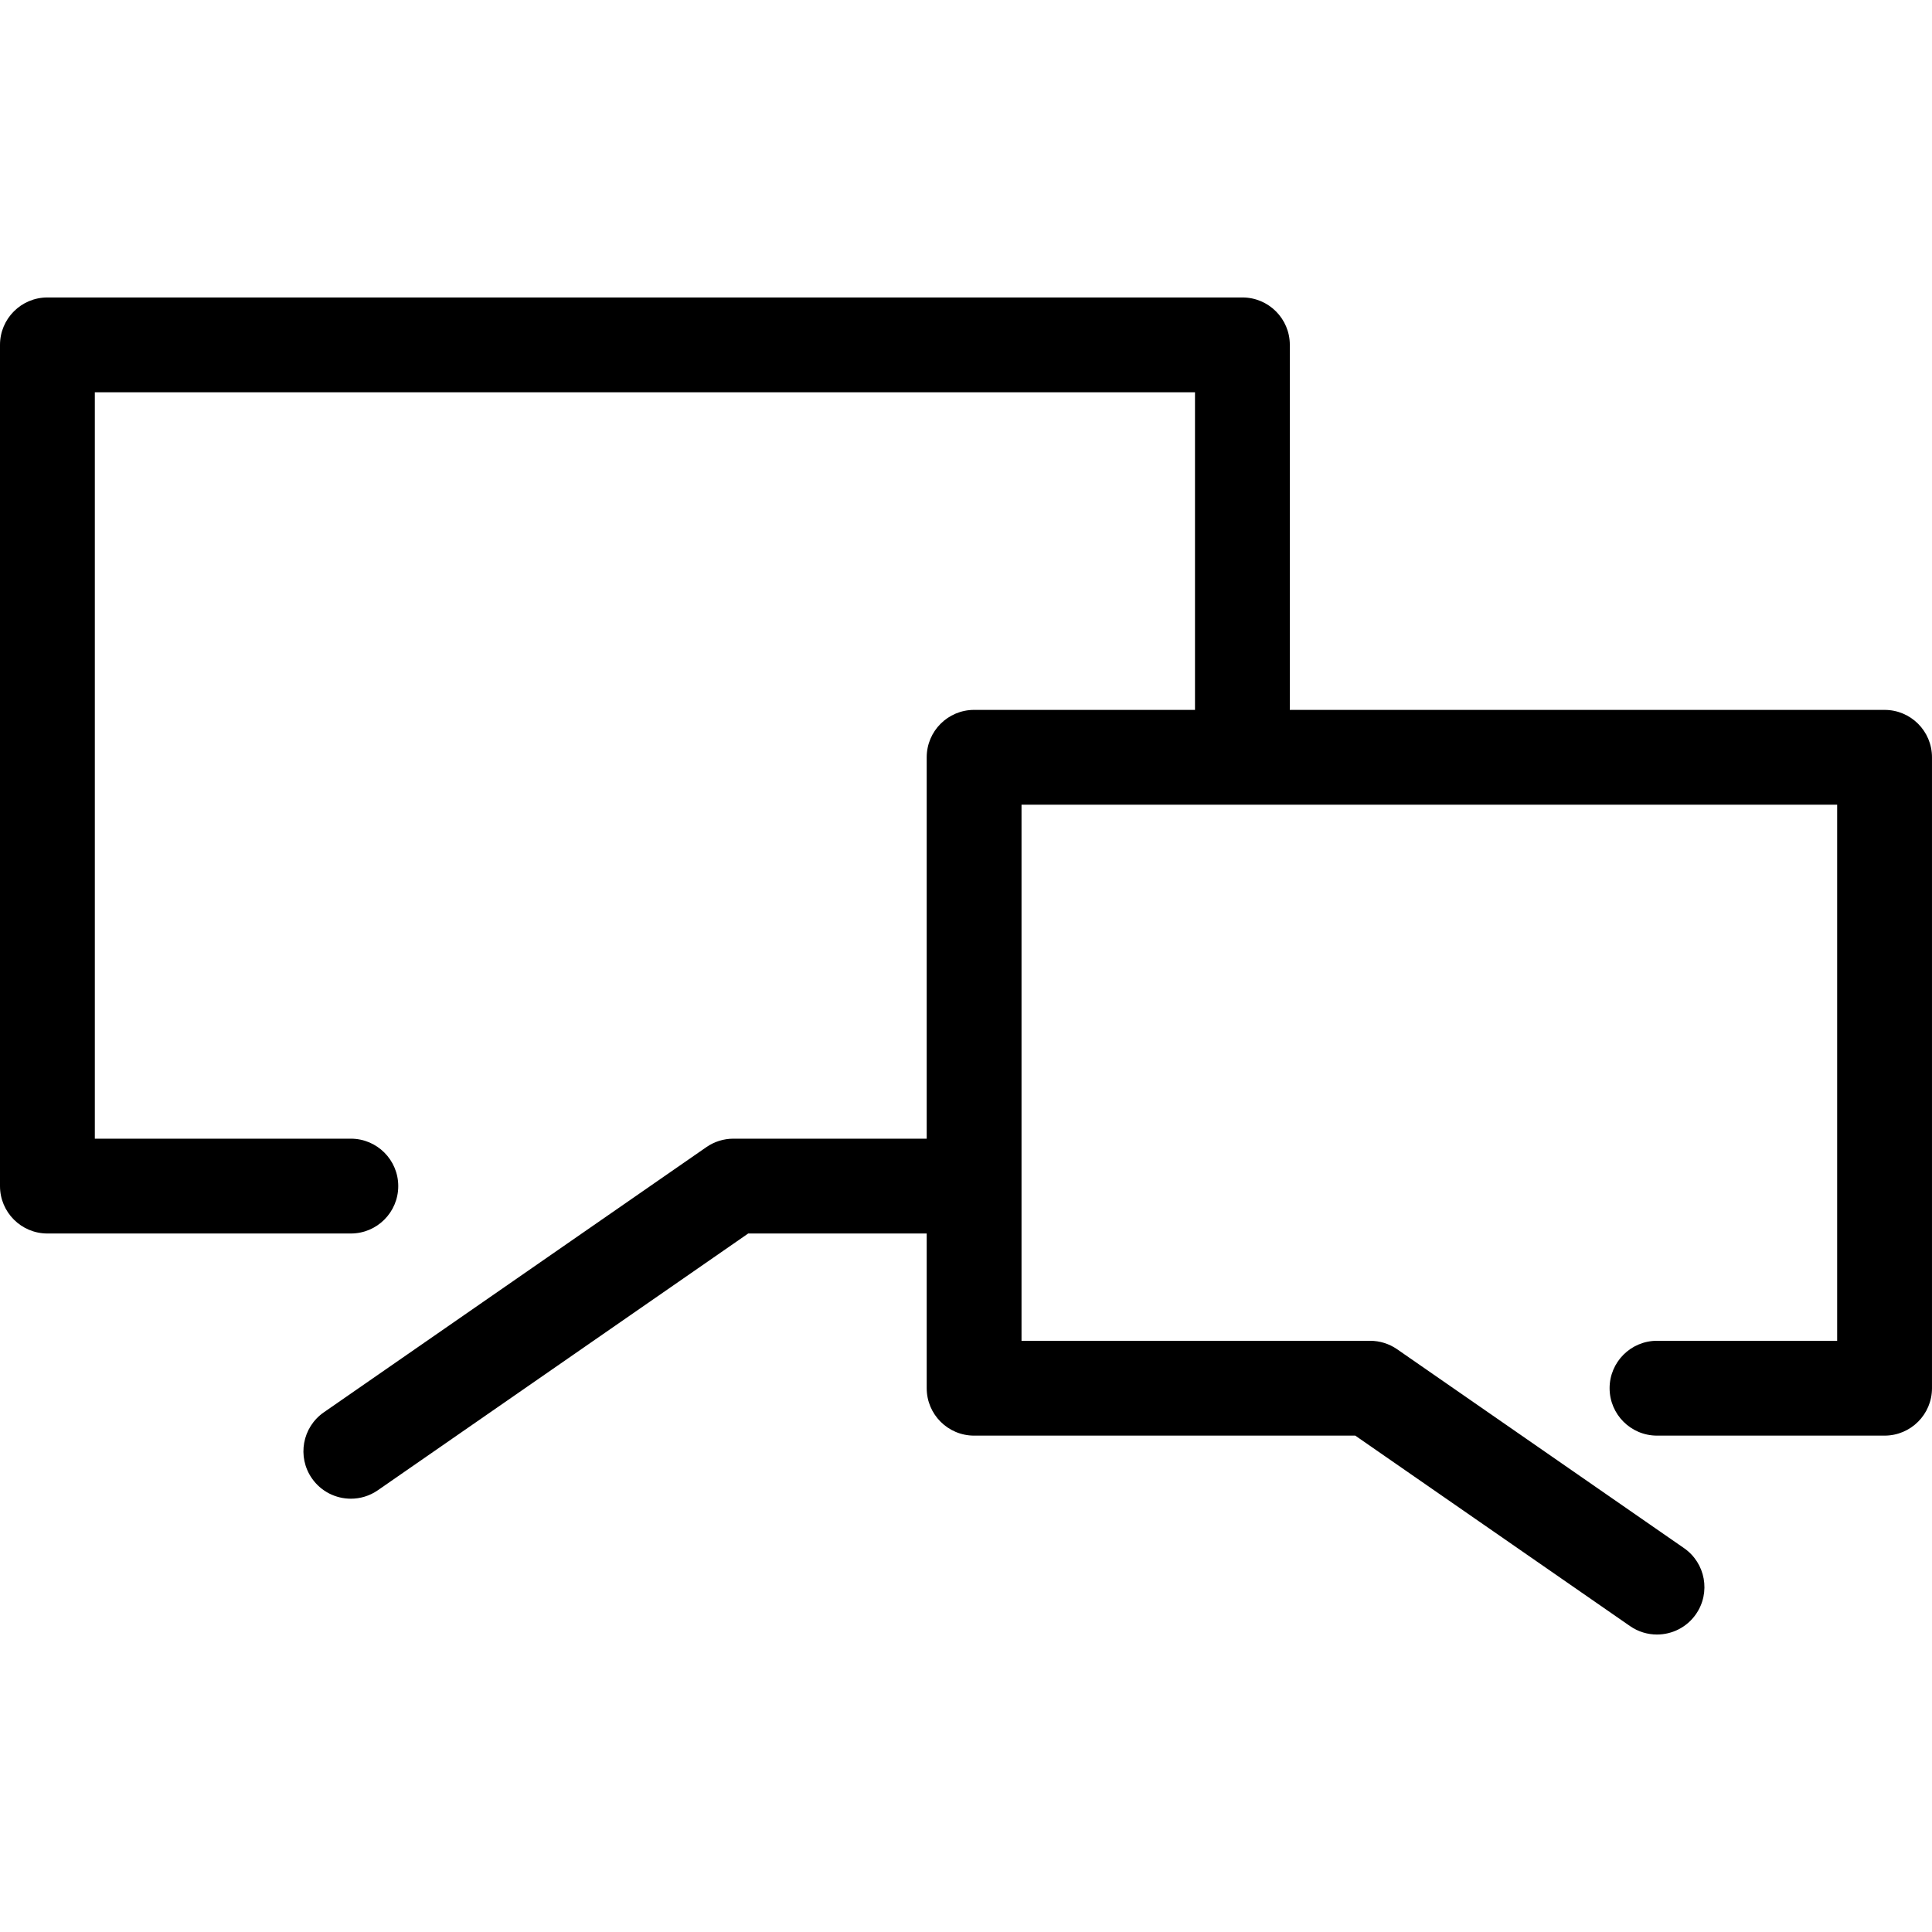
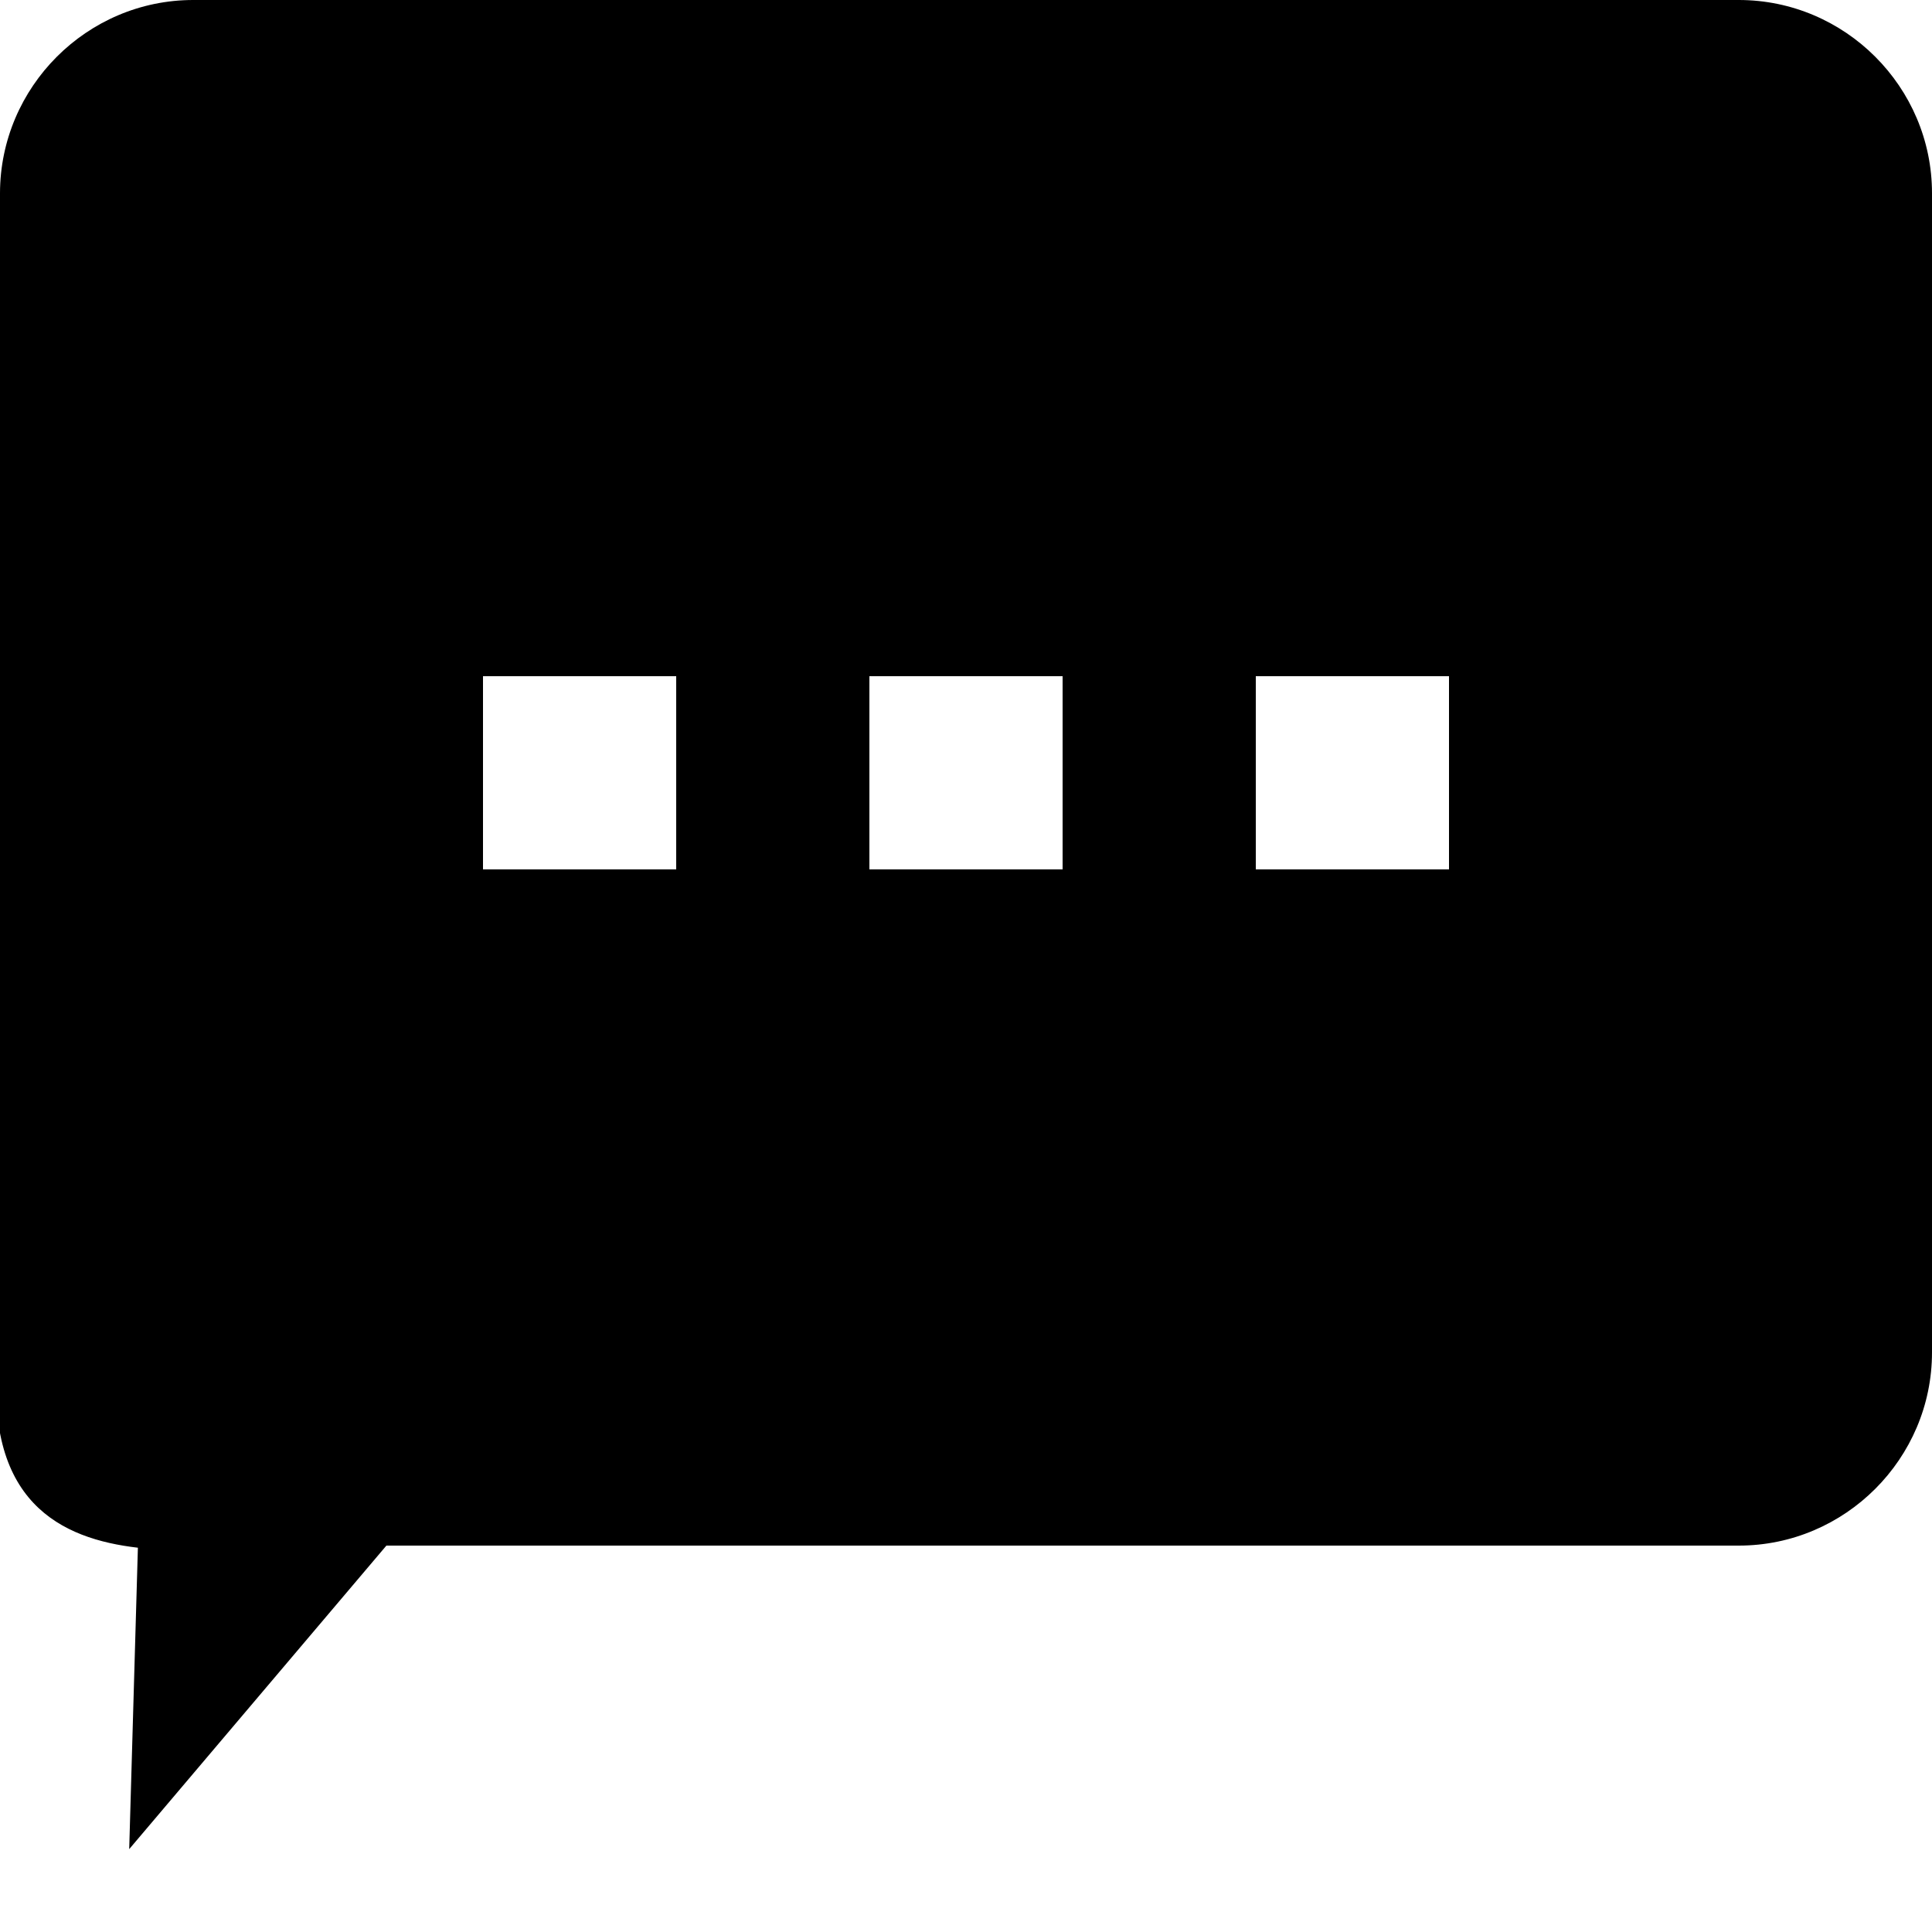
- <svg xmlns="http://www.w3.org/2000/svg" version="1.1" id="Capa_1" x="0px" y="0px" viewBox="0 0 305.608 305.608" style="enable-background:new 0 0 305.608 305.608;" xml:space="preserve">
-   <path d="M298.108,112.293h-94.081V54.553c0-4.142-3.358-7.5-7.5-7.5H7.5c-4.142,0-7.5,3.358-7.5,7.5v133.065  c0,4.142,3.358,7.5,7.5,7.5h47.996c4.142,0,7.5-3.358,7.5-7.5c0-4.142-3.358-7.5-7.5-7.5H15V62.053h174.027v50.239h-34.939  c-4.142,0-7.5,3.358-7.5,7.5v60.326H116.01c-1.527,0-3.018,0.466-4.273,1.337l-60.514,41.95c-3.404,2.36-4.251,7.032-1.891,10.436  c1.456,2.101,3.794,3.227,6.17,3.227c1.474,0,2.963-0.433,4.266-1.337l58.586-40.614h28.234v24.473c0,4.142,3.358,7.5,7.5,7.5  h60.292l43.458,30.126c1.303,0.904,2.792,1.337,4.266,1.337c2.376,0,4.714-1.127,6.17-3.228c2.36-3.404,1.514-8.077-1.891-10.437  l-45.386-31.463c-1.255-0.87-2.746-1.336-4.273-1.336h-55.138v-84.799h129.02v84.799h-28.496c-4.142,0-7.5,3.358-7.5,7.5  c0,4.142,3.358,7.5,7.5,7.5h35.996c4.142,0,7.5-3.358,7.5-7.5v-99.799C305.608,115.651,302.25,112.293,298.108,112.293z" />
-   <g>
- </g>
-   <g>
- </g>
-   <g>
- </g>
-   <g>
- </g>
-   <g>
- </g>
-   <g>
- </g>
-   <g>
- </g>
-   <g>
- </g>
-   <g>
- </g>
-   <g>
- </g>
-   <g>
- </g>
-   <g>
- </g>
-   <g>
- </g>
-   <g>
- </g>
-   <g>
- </g>
+ <svg xmlns="http://www.w3.org/2000/svg" width="510px" height="510px">
+   <g id="svgChat">
+     <path d="M 459,0 51,0 C 22.95,0 0.041,22.95 0,51 L -0.452,356.604 C -4.768,396.718 16.37,406.237 36.4,408.558 L 34.107,488.125 102,408 l 357,0 c 28.05,0 51,-22.95 51,-51 L 510,51 C 510,22.95 487.05,0 459,0 Z m -280.5,229.5 -51,0 0,-51 51,0 z m 102,0 -51,0 0,-51 51,0 z m 102,0 -51,0 0,-51 51,0 z" />
+   </g>
</svg>
